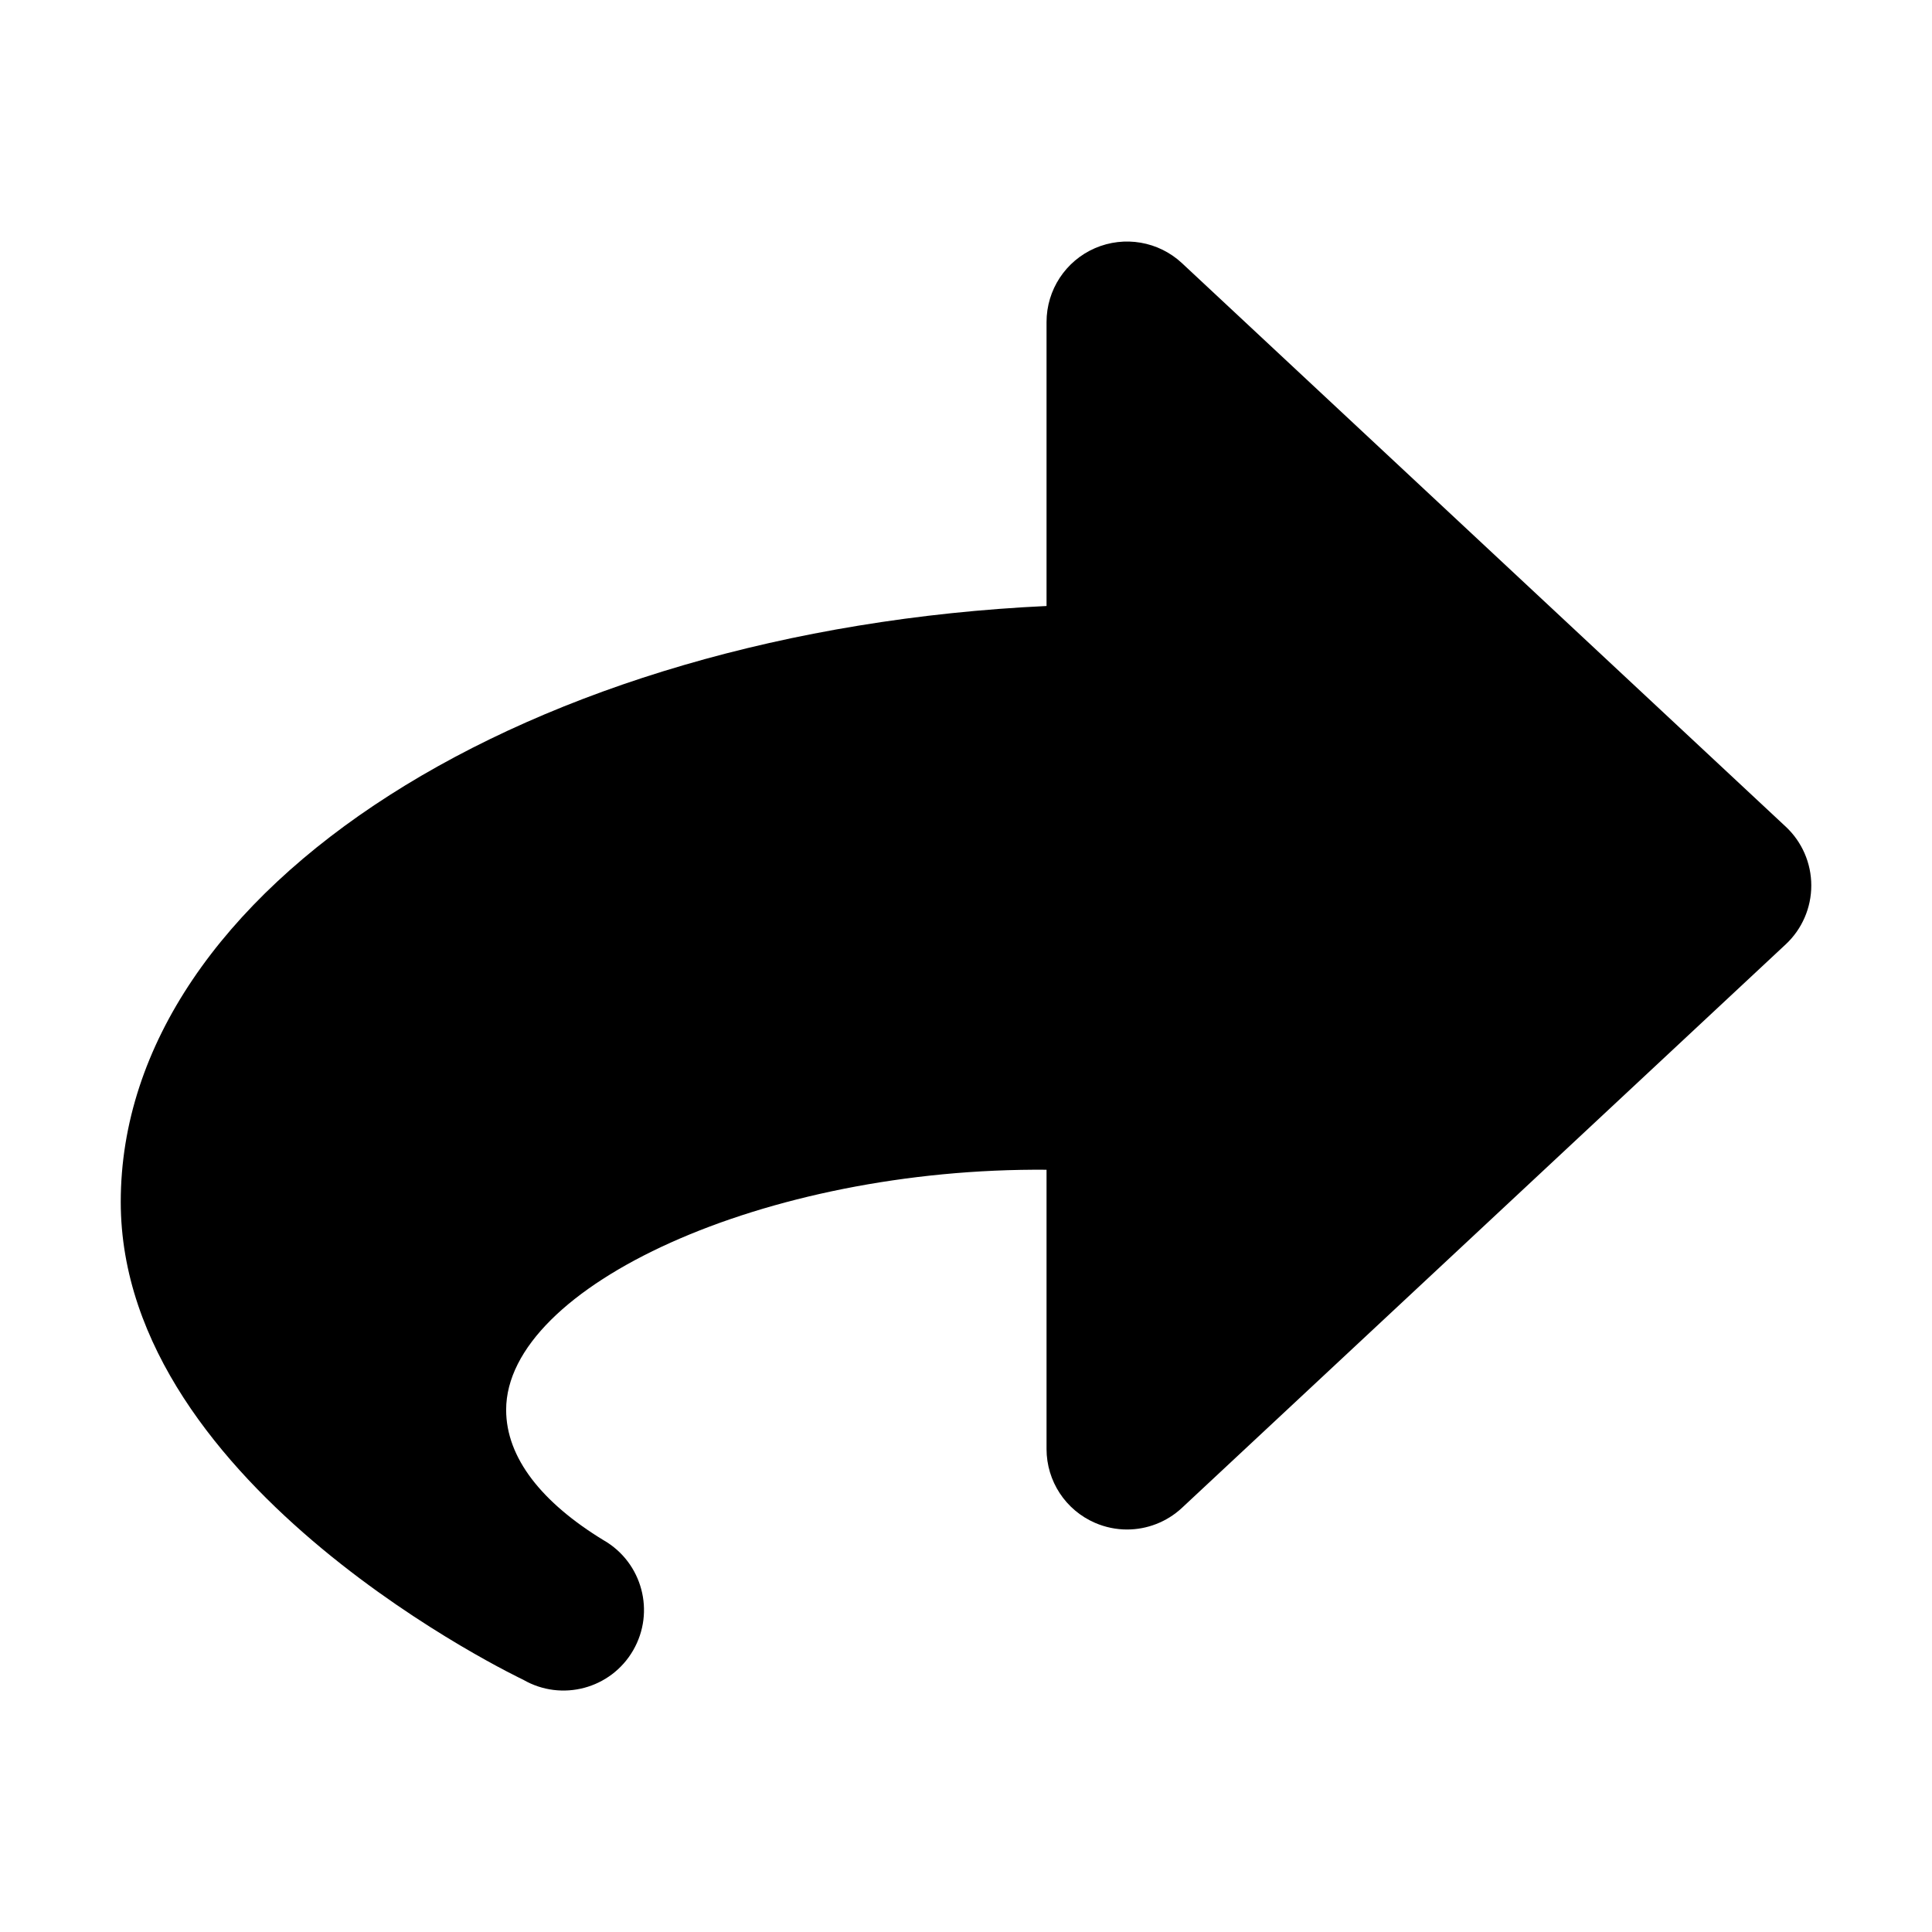
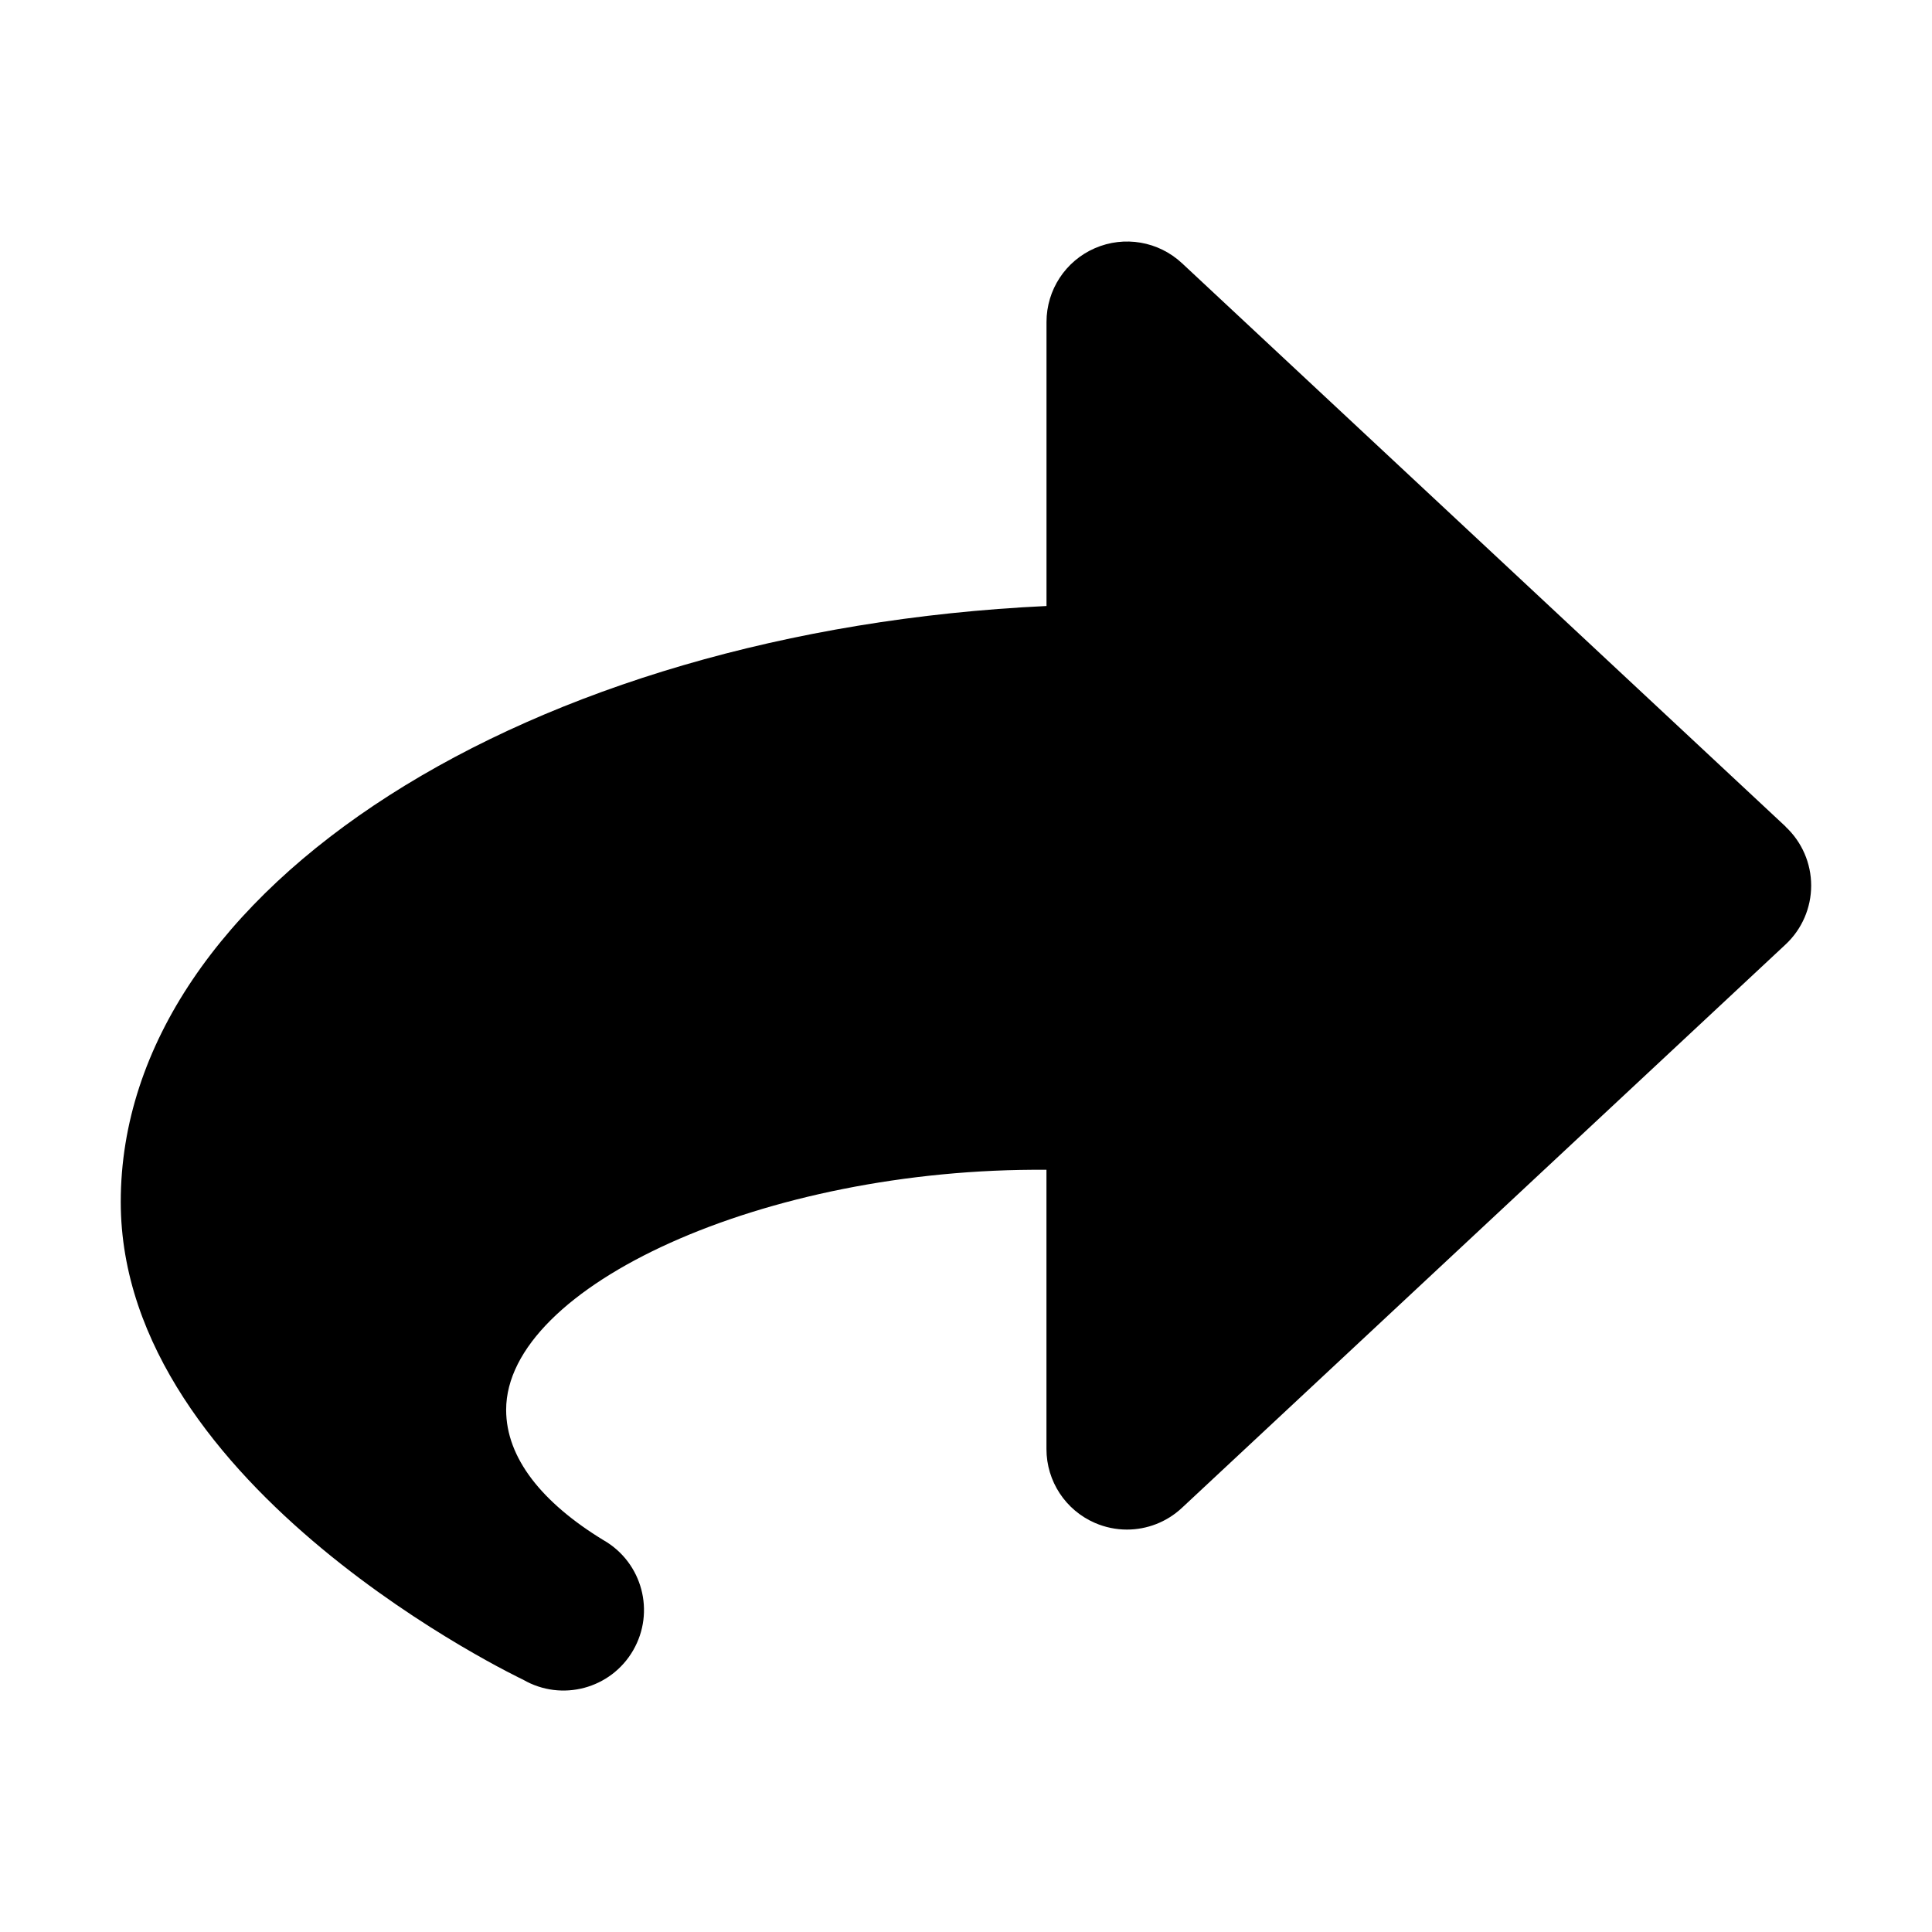
<svg xmlns="http://www.w3.org/2000/svg" id="k" width="48" height="48" viewBox="0 0 48 48">
  <defs>
-     <style>.ds{fill-rule:evenodd;}</style>
+     <style>.dw{fill-rule:evenodd;}</style>
  </defs>
-   <g id="l">
-     <g>
-       <g>
-         <polygon class="ds" points="28 36 28 8 43 22 28 36" />
-         <path d="M28,38c-.269,0-.54-.055-.796-.166-.731-.317-1.203-1.037-1.203-1.834V8c0-.797,.473-1.517,1.203-1.834,.731-.316,1.579-.171,2.162,.372l15,14c.405,.378,.635,.907,.635,1.462s-.23,1.084-.635,1.462l-15,14c-.378,.352-.868,.538-1.365,.538Zm2.001-25.398V31.398l10.069-9.398-10.069-9.398Z" />
-       </g>
-       <path class="ds" d="M26.02,29.061l5.98-7.061-5.98-6.945c-12.88,.601-23.02,6.997-23.02,14.806,0,7.144,9.998,11.871,9.998,11.871h0c.956,.553,2.179,.227,2.732-.729,.554-.956,.228-2.179-.728-2.733l-.001-0h0c-1.535-.935-2.426-2.048-2.426-3.243,0-3.067,6.424-6.026,13.444-5.965Z" />
-     </g>
-   </g>
+   <path class="dw" d="M44.365,20.538L29.365,6.538c-.583-.543-1.431-.689-2.162-.372-.731,.317-1.203,1.037-1.203,1.834v7.056c-12.871,.606-23,7-23,14.805,0,7.144,9.998,11.871,9.998,11.871h0c.956,.553,2.179,.227,2.732-.729,.554-.956,.228-2.179-.728-2.733l-.001-0h0c-1.535-.935-2.426-2.048-2.426-3.243,0-3.064,6.412-6.02,13.424-5.964v6.939c0,.797,.473,1.517,1.203,1.834,.256,.111,.527,.166,.796,.166,.497,0,.987-.185,1.365-.538l15-14c.405-.378,.635-.907,.635-1.462s-.23-1.084-.635-1.462Z" />
</svg>
